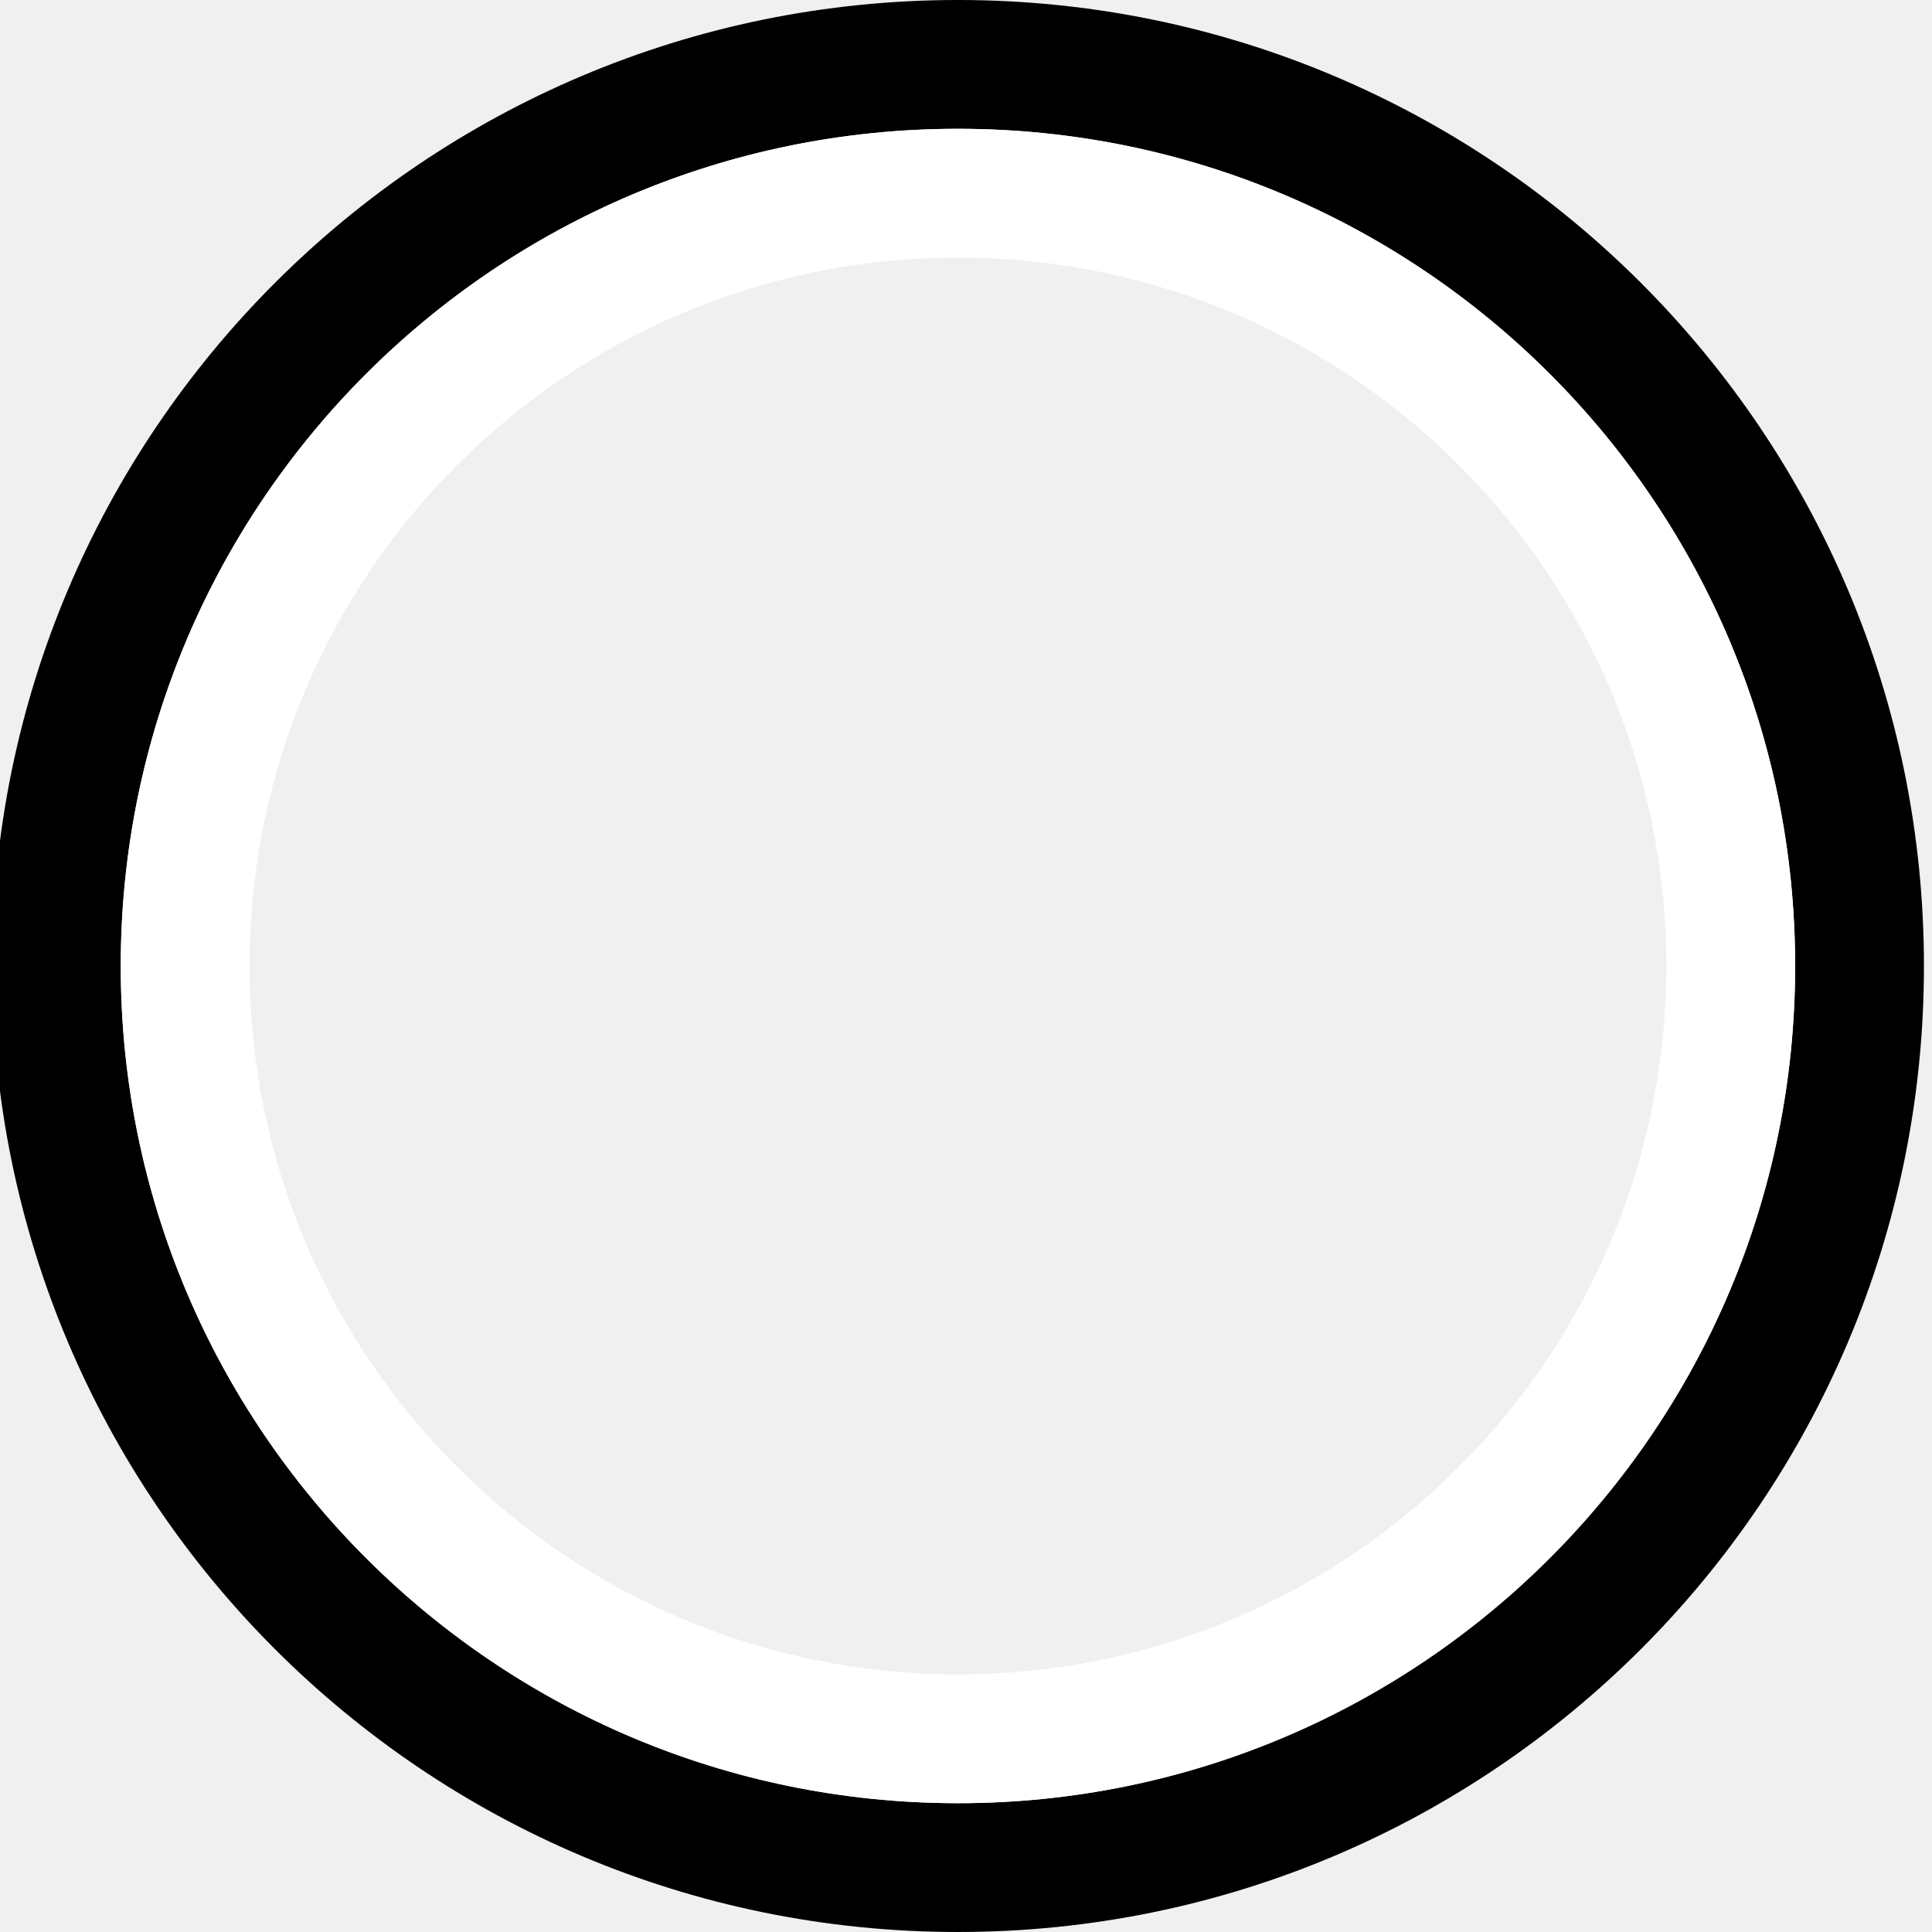
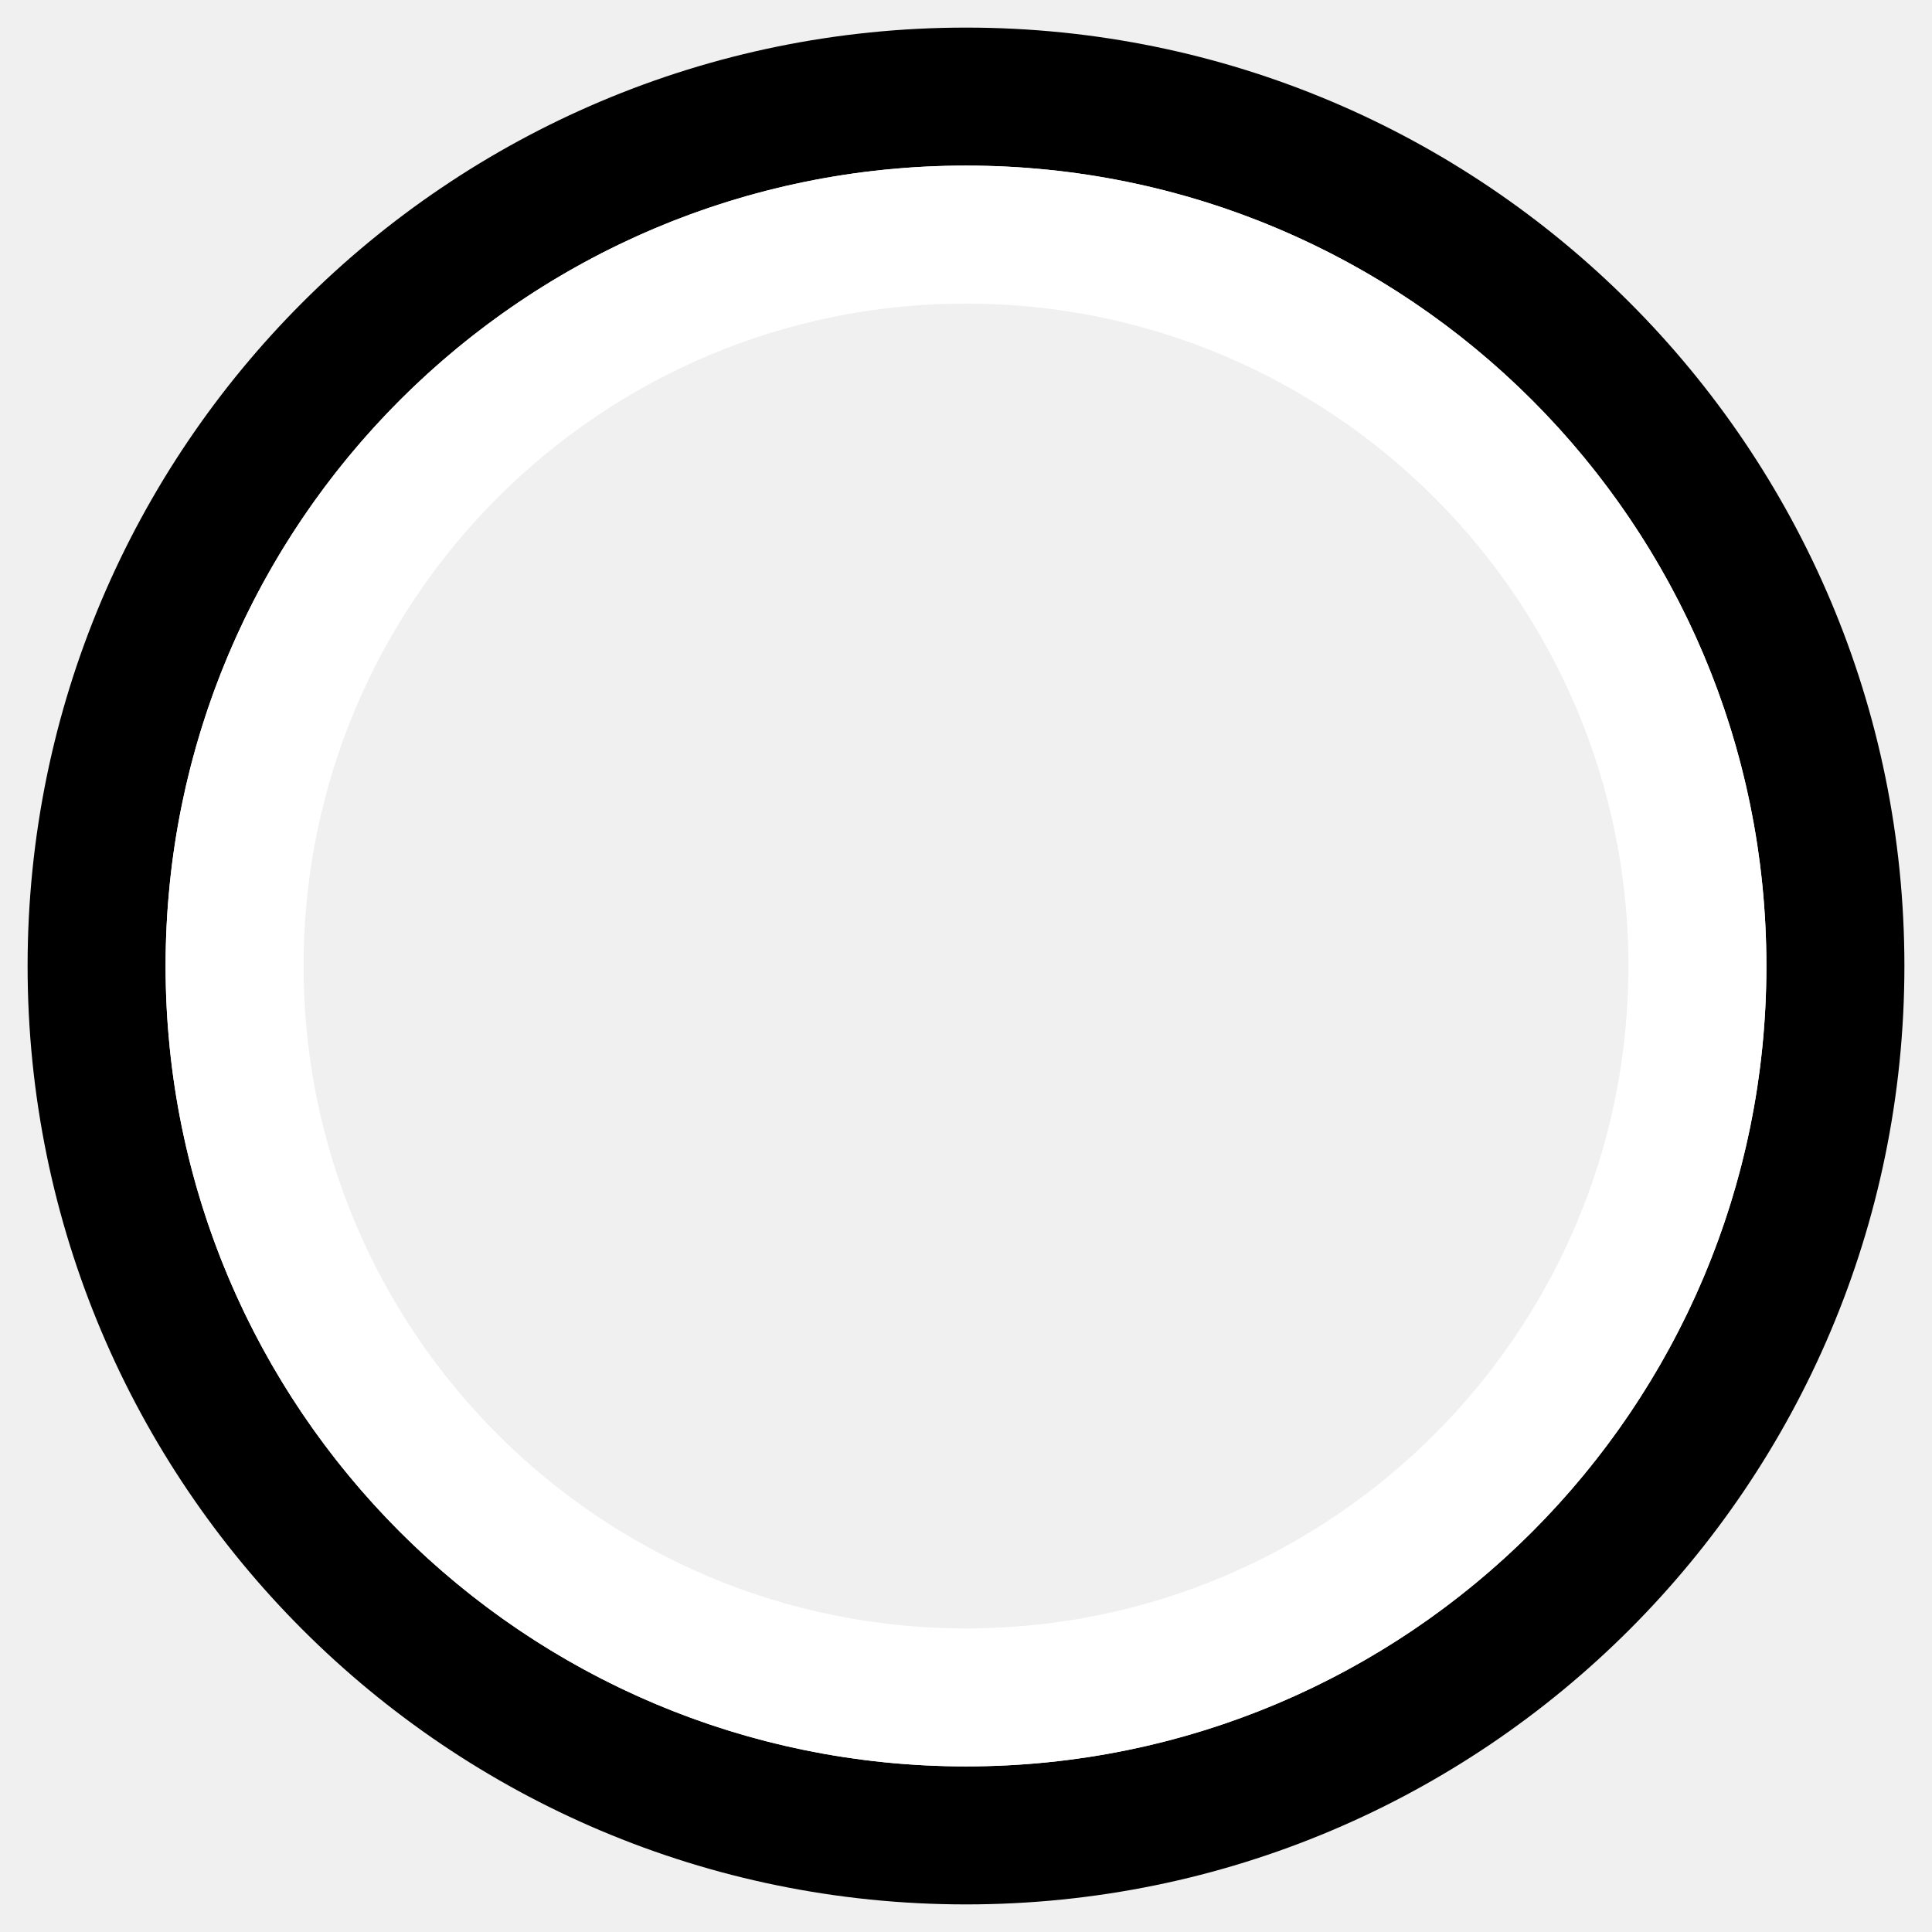
- <svg xmlns="http://www.w3.org/2000/svg" id="svg4191" height="12" viewBox="0 0 12 12" width="12" version="1.1">
-   <g id="layer1" transform="translate(0 -1040.4)">
-     <path id="path3338" d="m5.95 1040.4a6 6 0 0 0 -6 6 6 6 0 0 0 6 6 6 6 0 0 0 6 -6 6 6 0 0 0 -6 -6zm0 0.8a5.2 5.2 0 0 1 5.2 5.2 5.2 5.2 0 0 1 -5.2 5.2 5.2 5.2 0 0 1 -5.2 -5.2 5.2 5.2 0 0 1 5.2 -5.2z" />
-     <path id="path3342" d="m5.95 1041.2a5.2 5.2 0 0 0 -5.2 5.2 5.2 5.2 0 0 0 5.2 5.2 5.2 5.2 0 0 0 5.2 -5.2 5.2 5.2 0 0 0 -5.2 -5.2zm0 0.8a4.4 4.4 0 0 1 4.4 4.4 4.4 4.4 0 0 1 -4.4 4.4 4.4 4.4 0 0 1 -4.4 -4.4 4.4 4.4 0 0 1 4.4 -4.4z" fill="#fff" />
-   </g>
+ <svg xmlns="http://www.w3.org/2000/svg" id="svg4191" viewBox="0 0 14 14" width="14" height="14" version="1.1">
+   <circle stroke="#000" cx="7" cy="7" r="6.3" fill-opacity="0" />
+   <circle stroke="#fff" cx="7" cy="7" r="5.3" fill-opacity="0" />
</svg>
